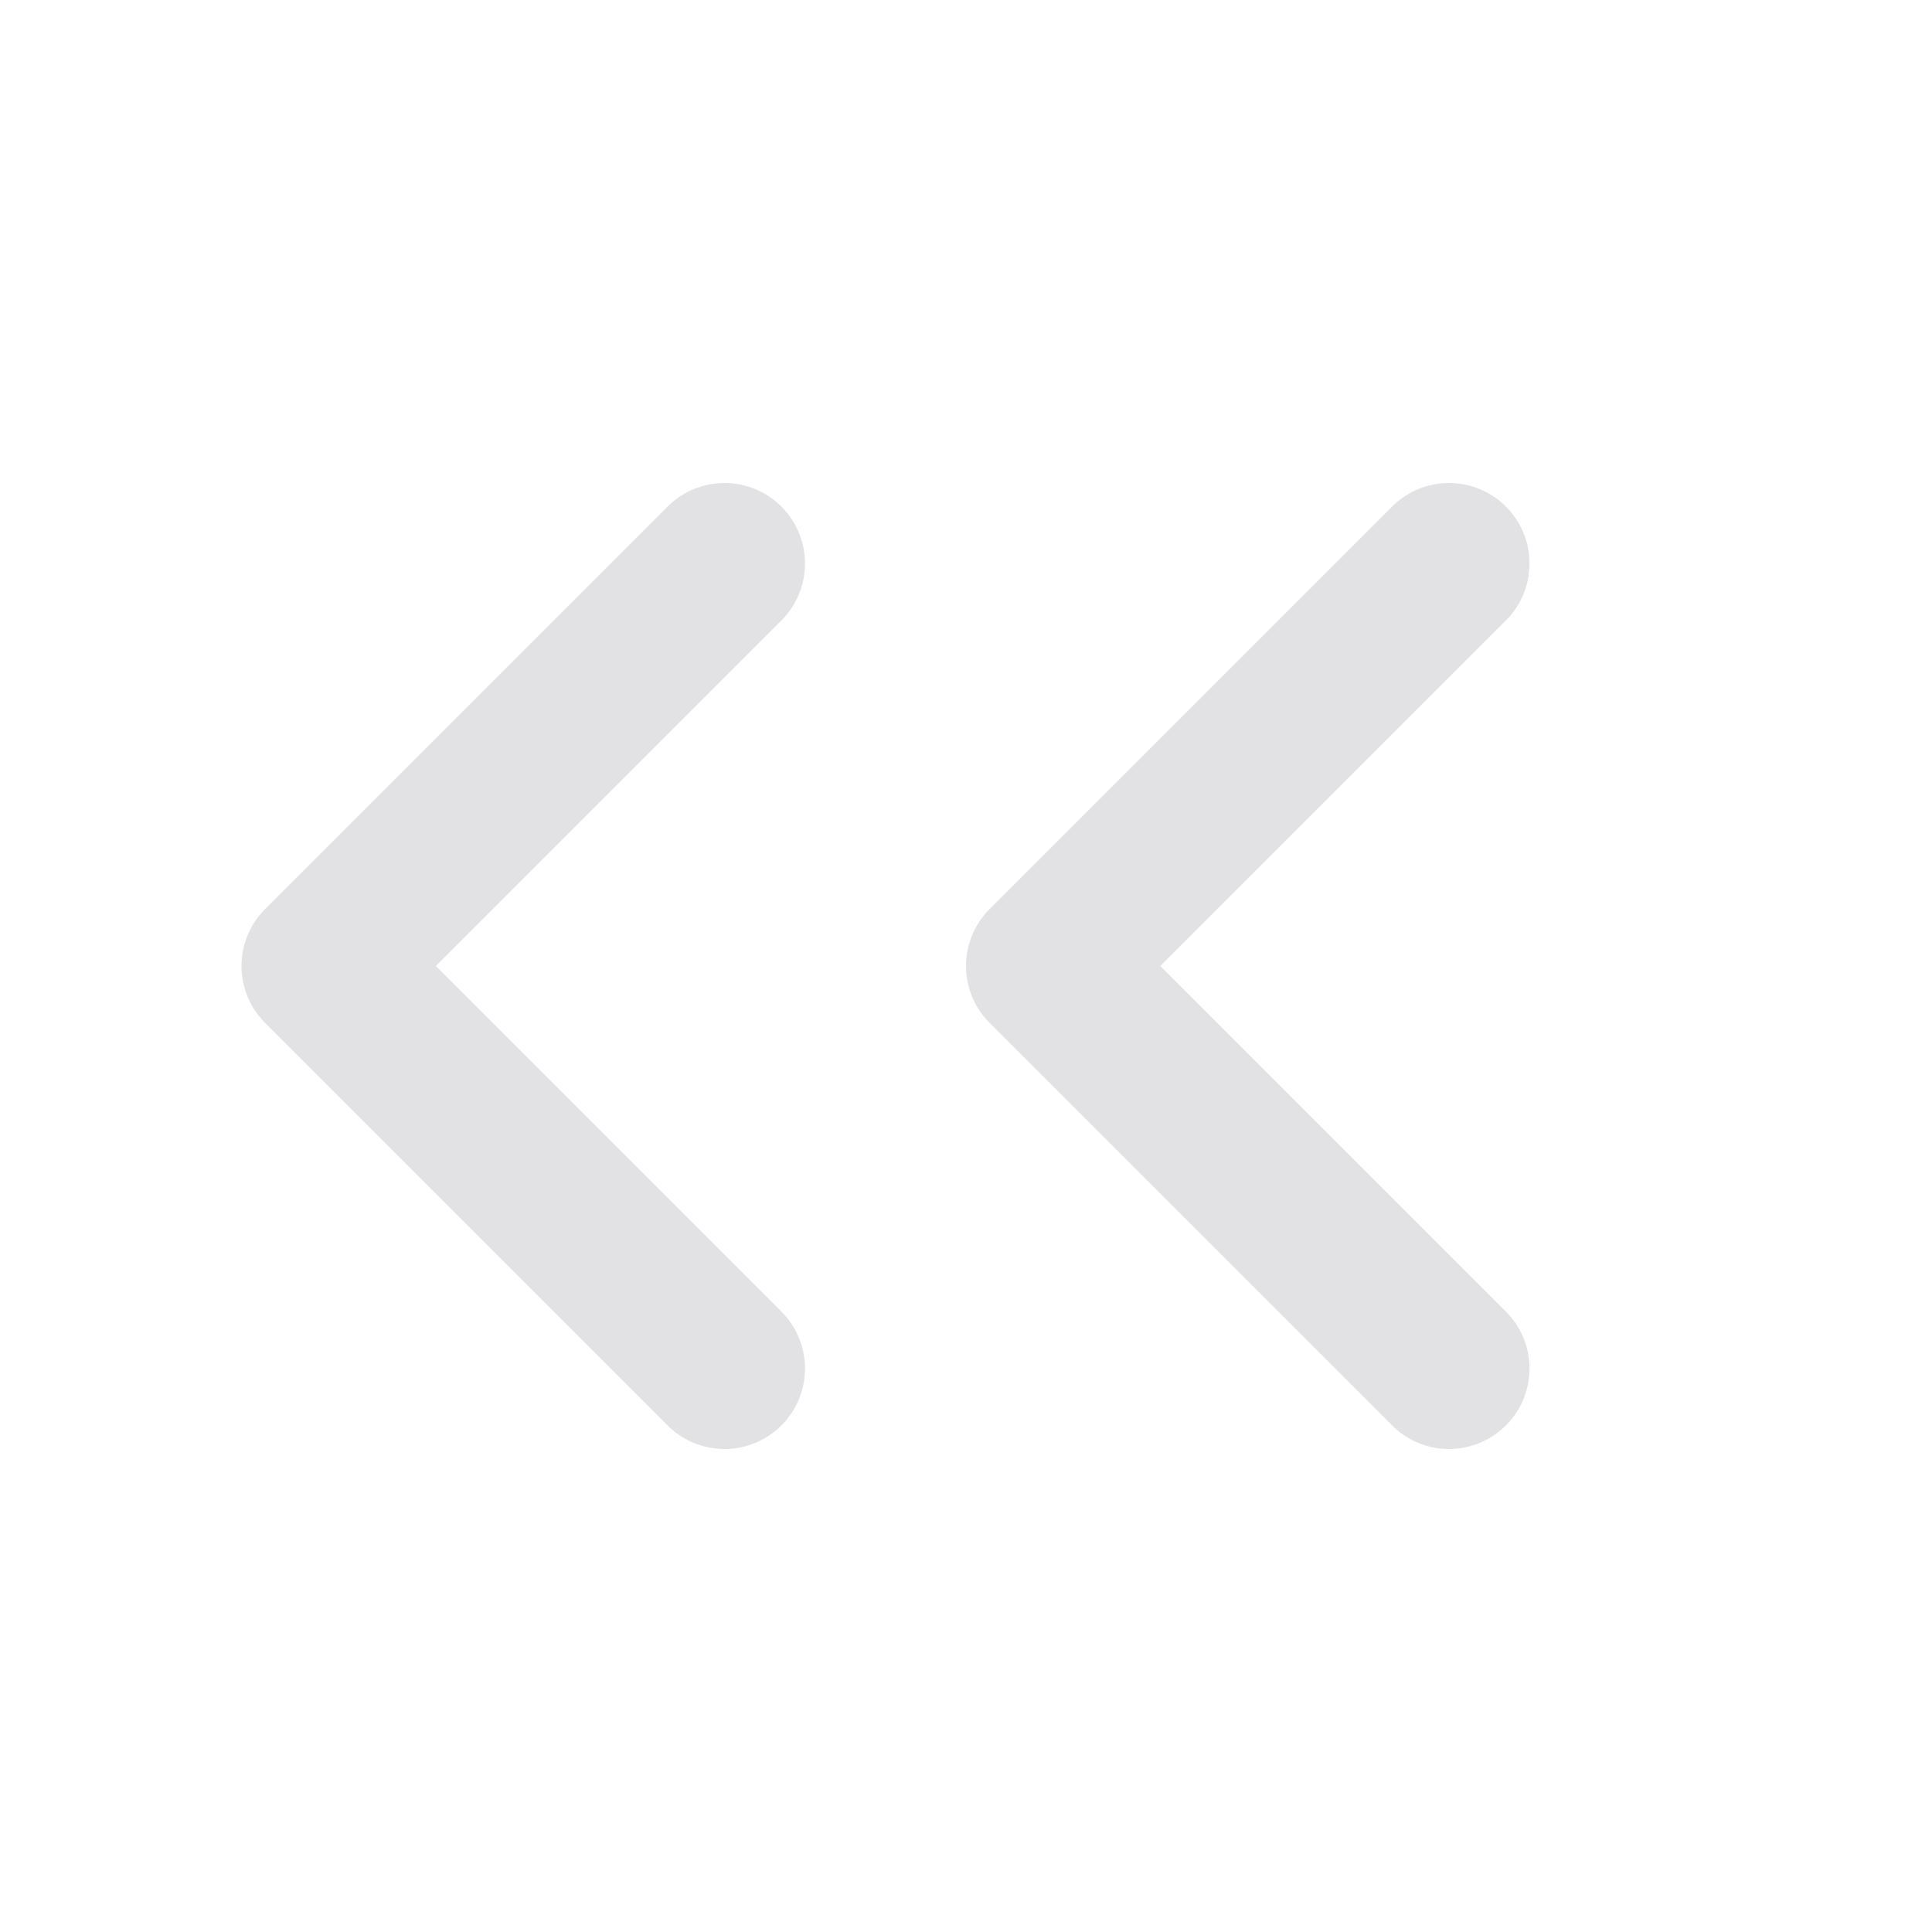
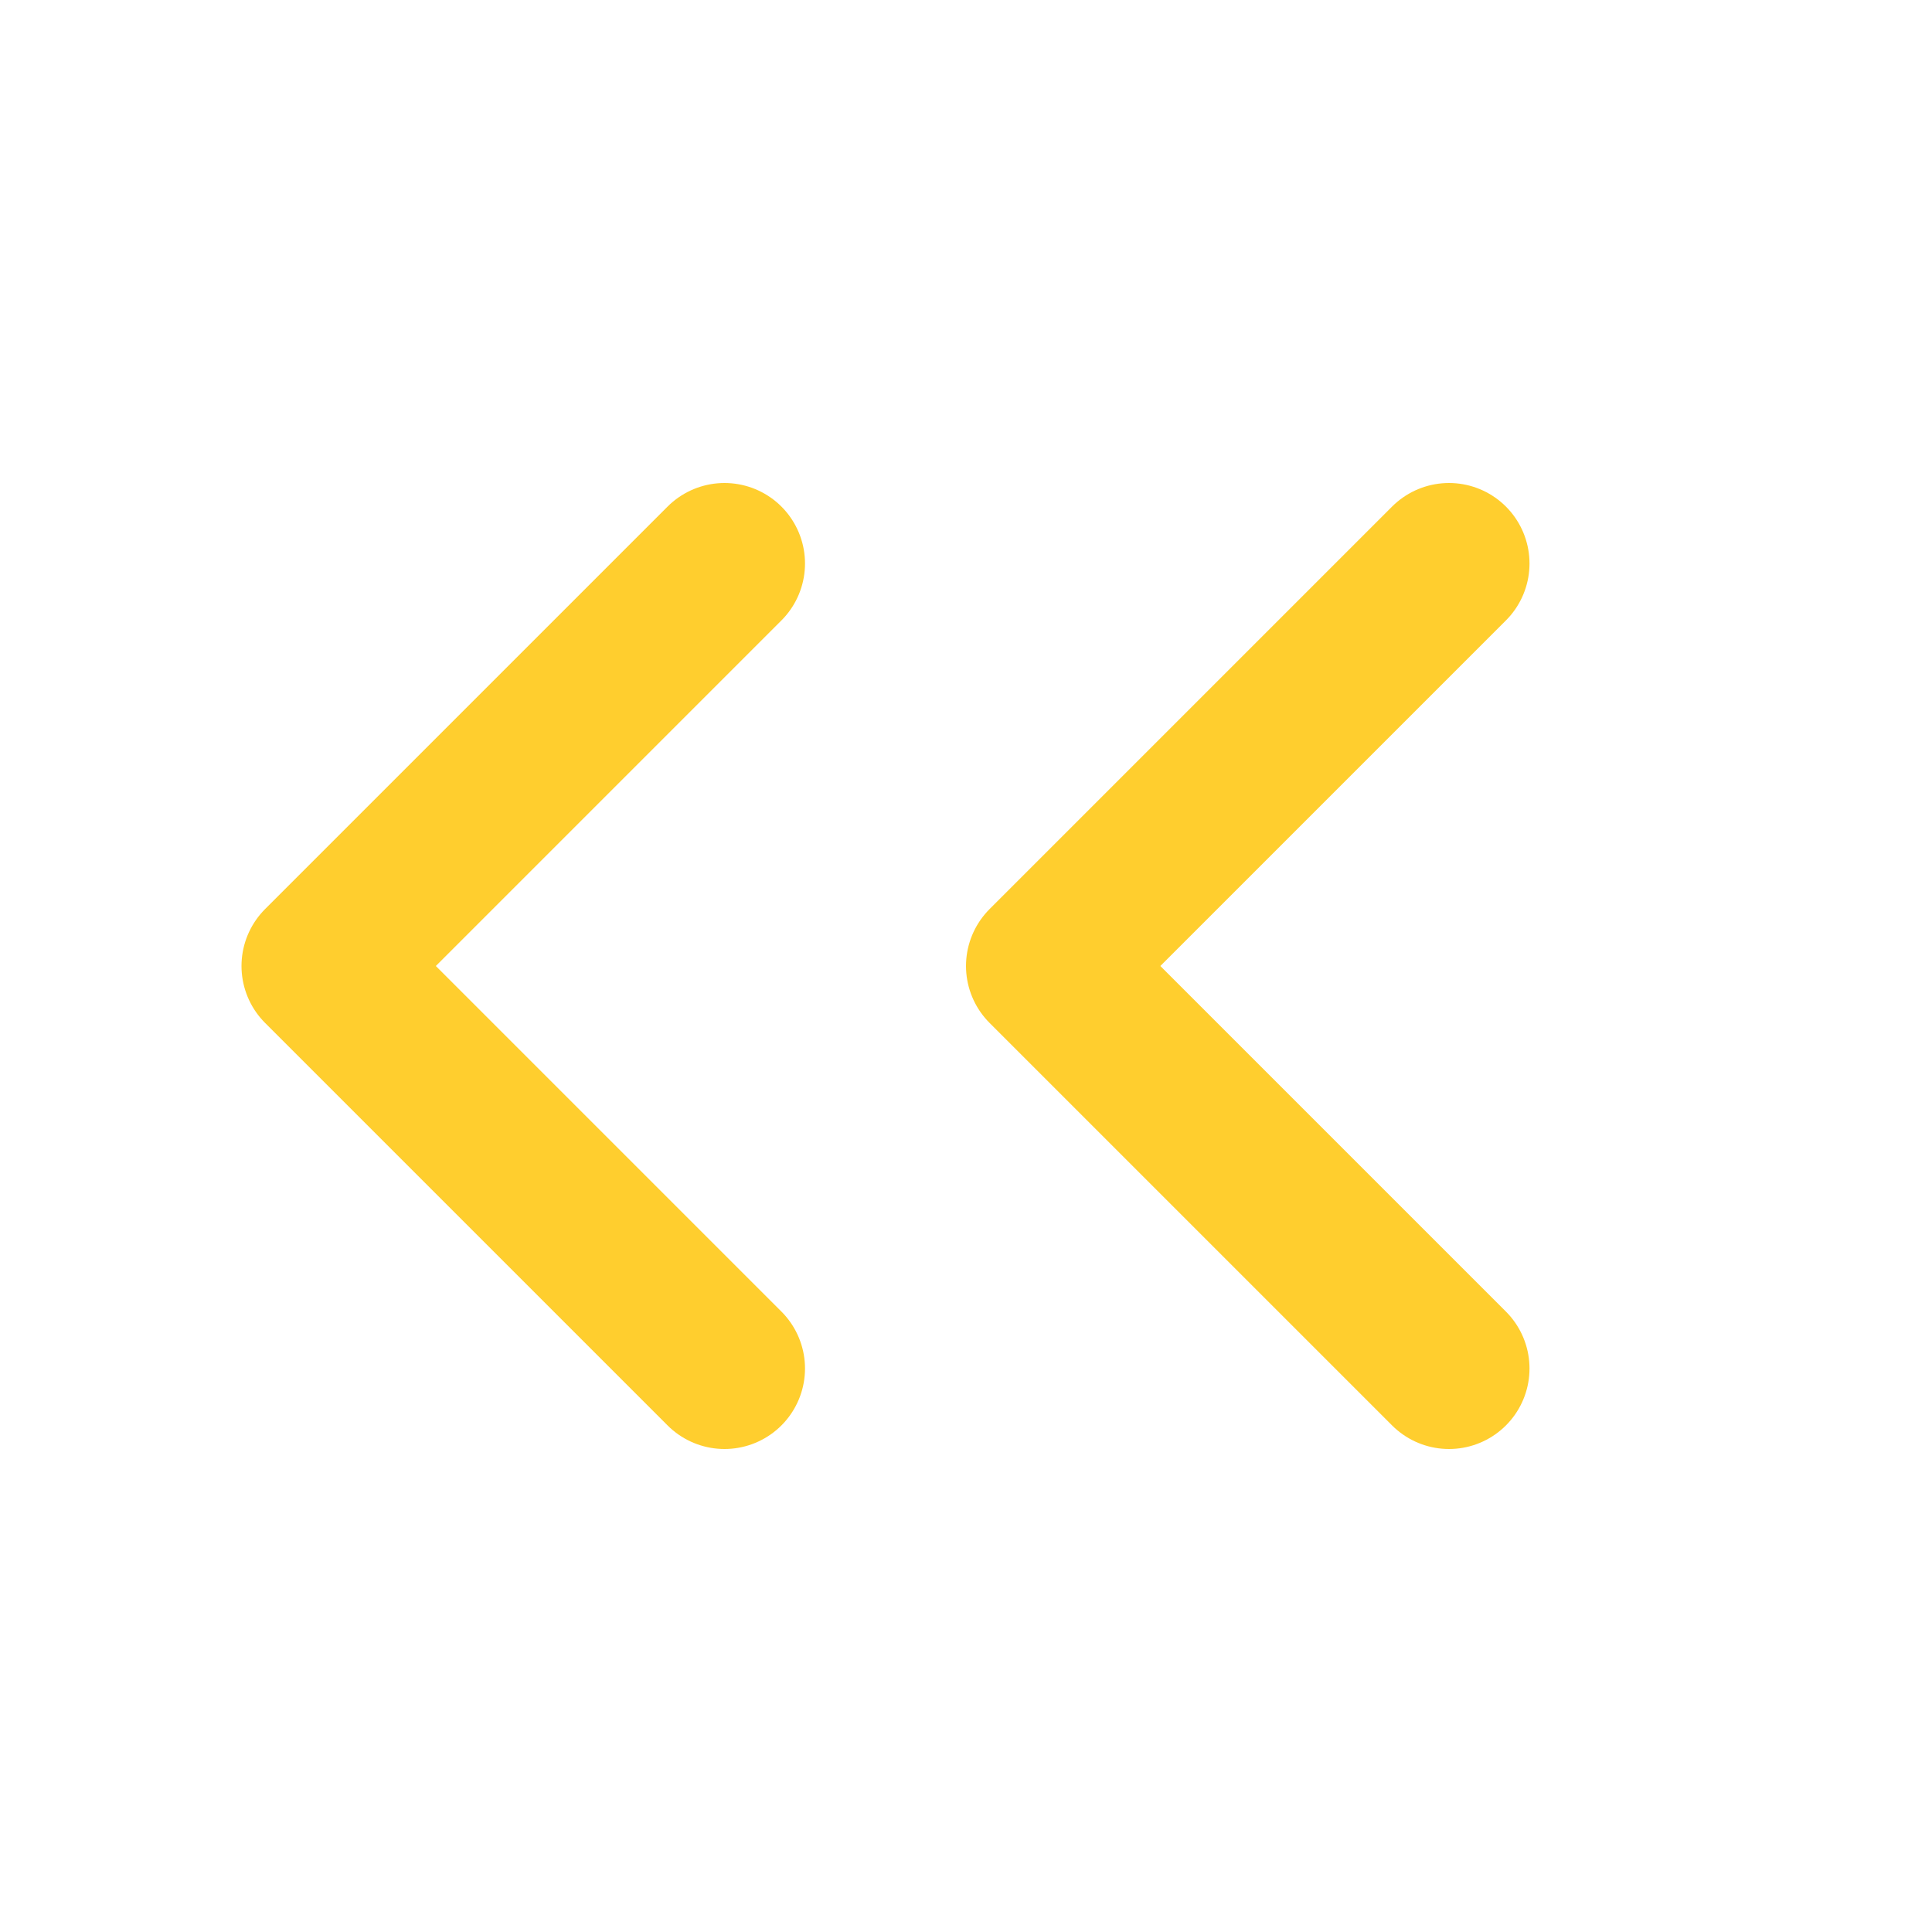
- <svg xmlns="http://www.w3.org/2000/svg" viewBox="0 0 24 24" fill="none" stroke="#e2e2e4" stroke-width="2" stroke-linecap="round" stroke-linejoin="round">
+ <svg xmlns="http://www.w3.org/2000/svg" viewBox="0 0 24 24" fill="none" stroke="#ffce2e" stroke-width="2" stroke-linecap="round" stroke-linejoin="round">
  <path d="M9 7l-5 5 5 5" />
  <path d="M18 7l-5 5 5 5" />
</svg>
